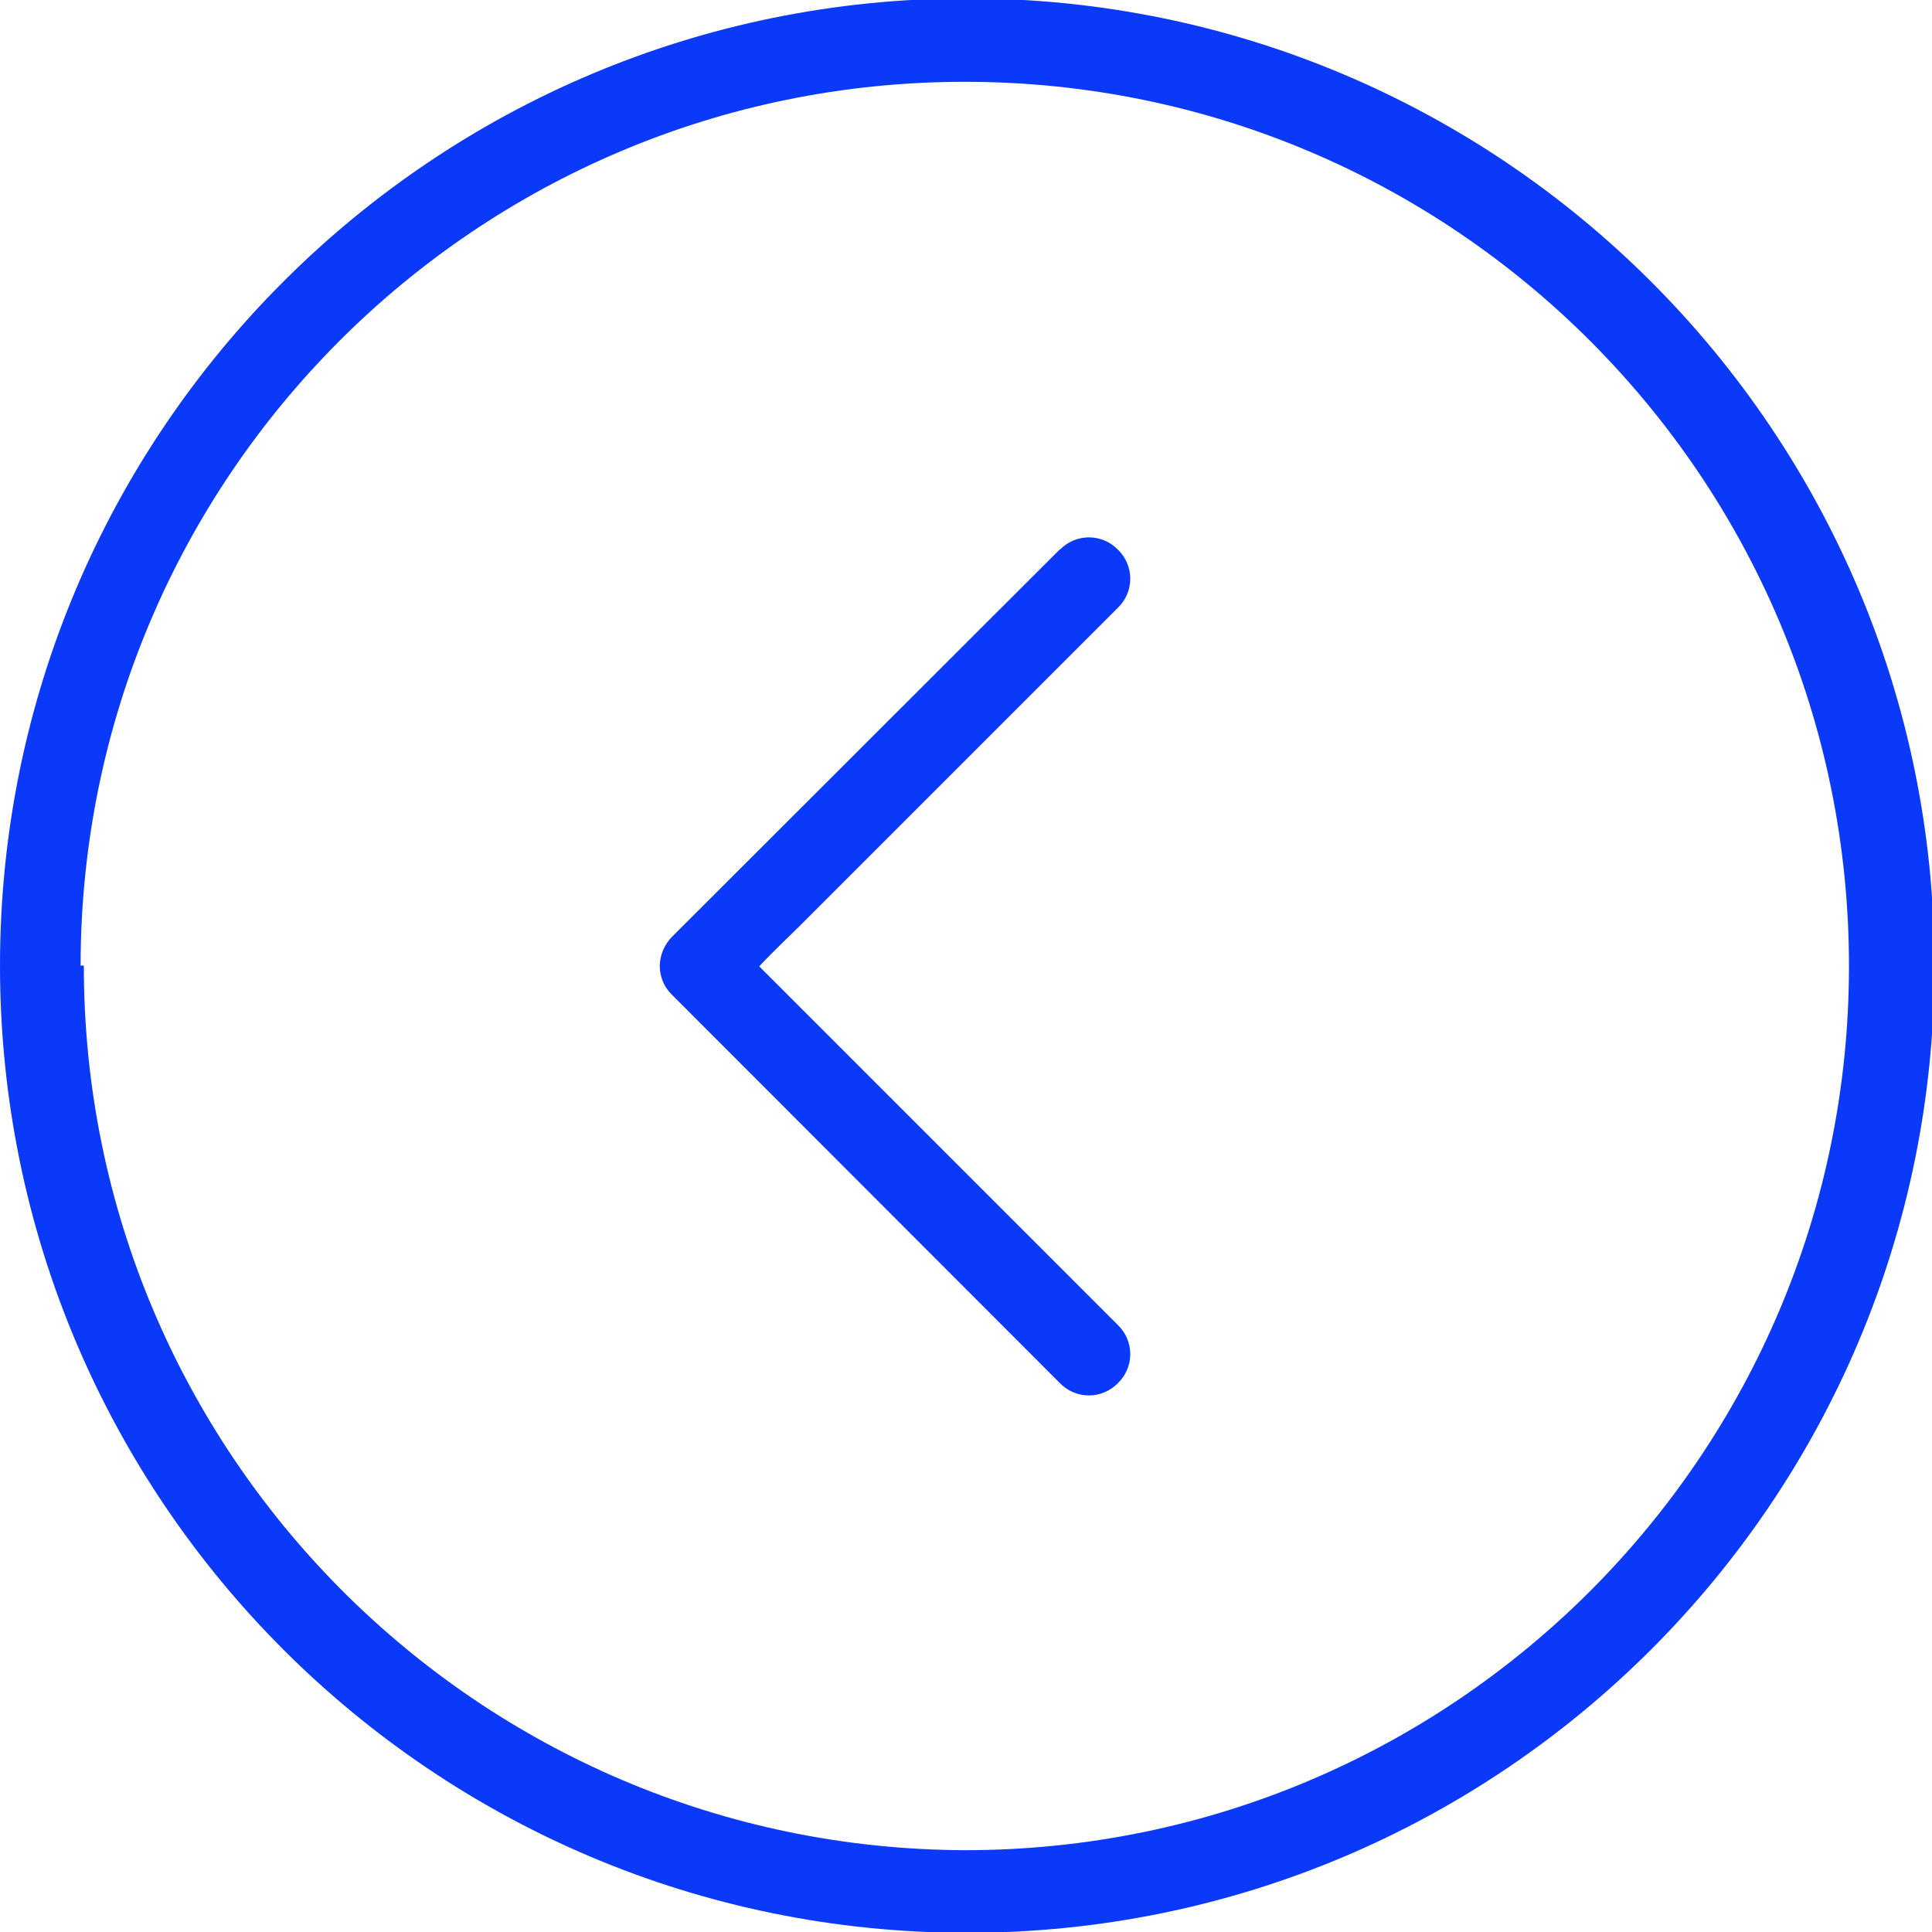
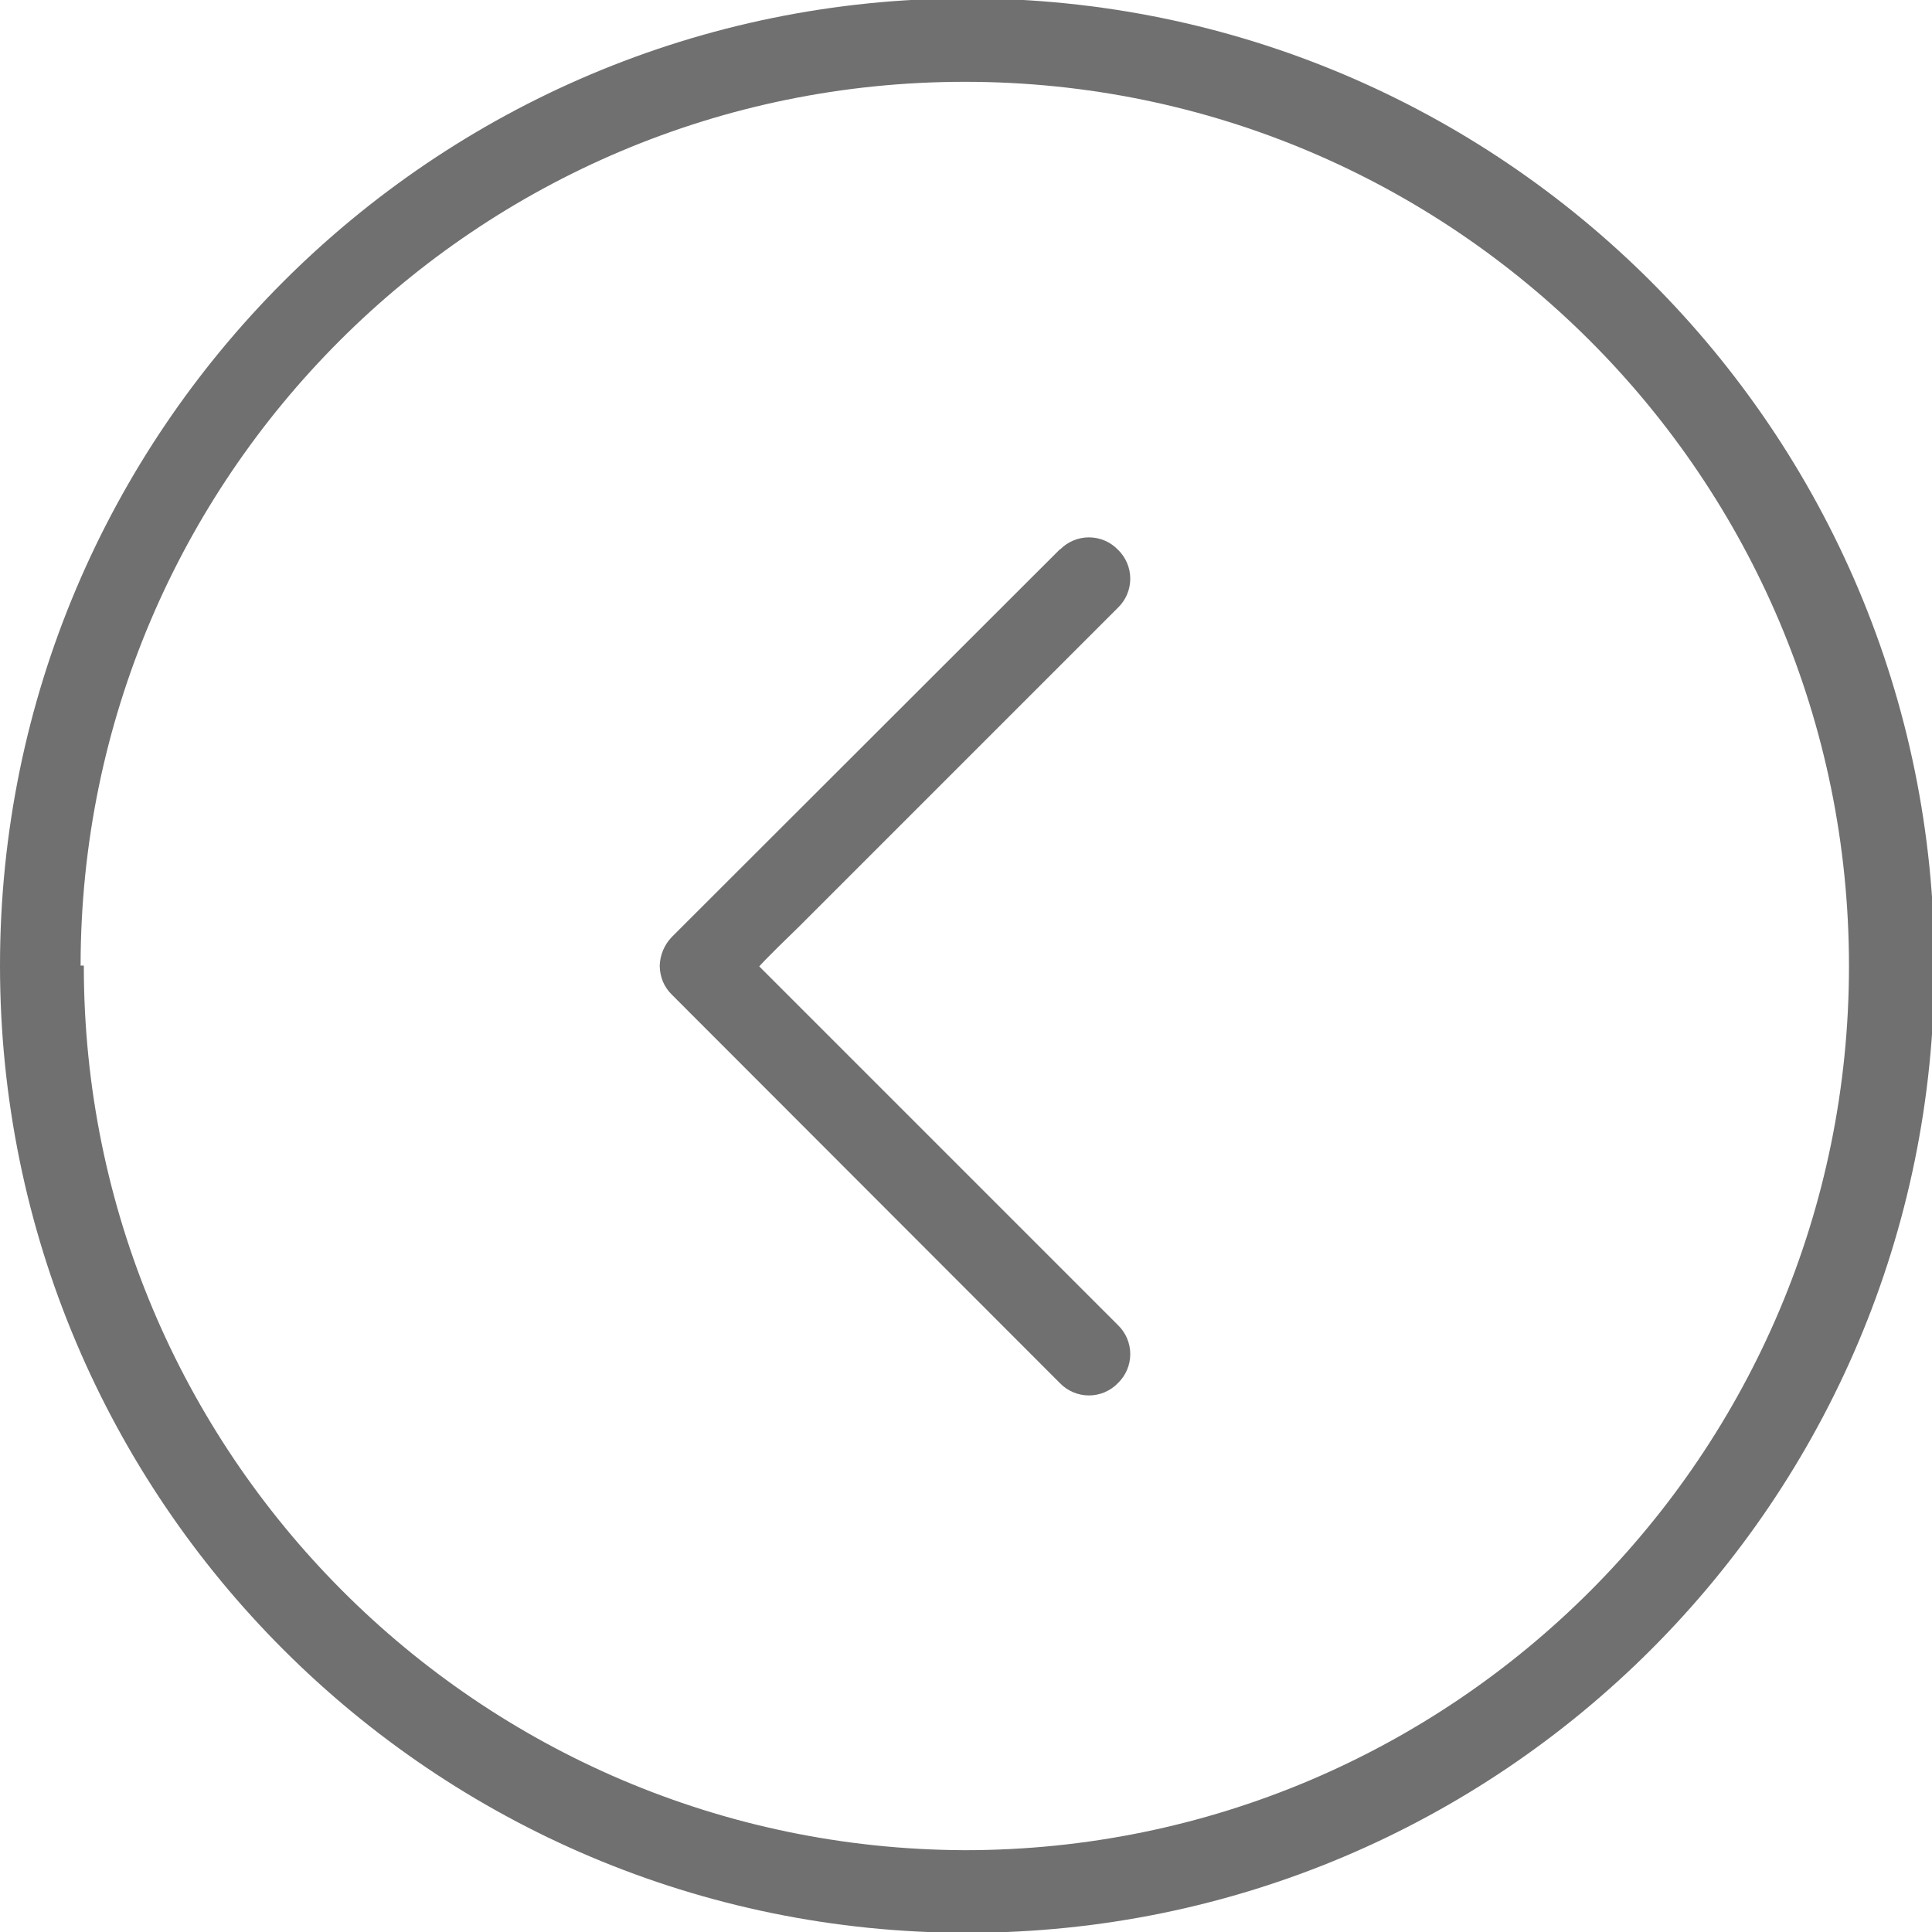
<svg xmlns="http://www.w3.org/2000/svg" id="Layer_2" data-name="Layer 2" viewBox="0 0 47.94 47.94">
  <defs>
-     <style>.cls-1{fill:#0b39fa;}</style>
+     <style>.cls-1{fill:#707070;}</style>
  </defs>
  <path id="right_arrow_icn" data-name="right arrow icn" class="cls-1" d="M526.92,304.43a24,24,0,1,0,24-24h0A24,24,0,0,0,526.92,304.43Zm2,0a21.94,21.94,0,1,1,21.94,21.95A21.94,21.94,0,0,1,529,304.43Zm24.31-10.34-9.64,9.63a1.07,1.07,0,0,0-.3.72,1.09,1.09,0,0,0,.08.39,1,1,0,0,0,.22.32l9.63,9.64a1,1,0,0,0,1.44,0,1,1,0,0,0,0-1.44l-8.9-8.9s.09-.12,1-1l7.9-7.9a1,1,0,0,0,0-1.44,1,1,0,0,0-1.44,0h0Z" transform="translate(-526.92 -280.47)" />
</svg>
